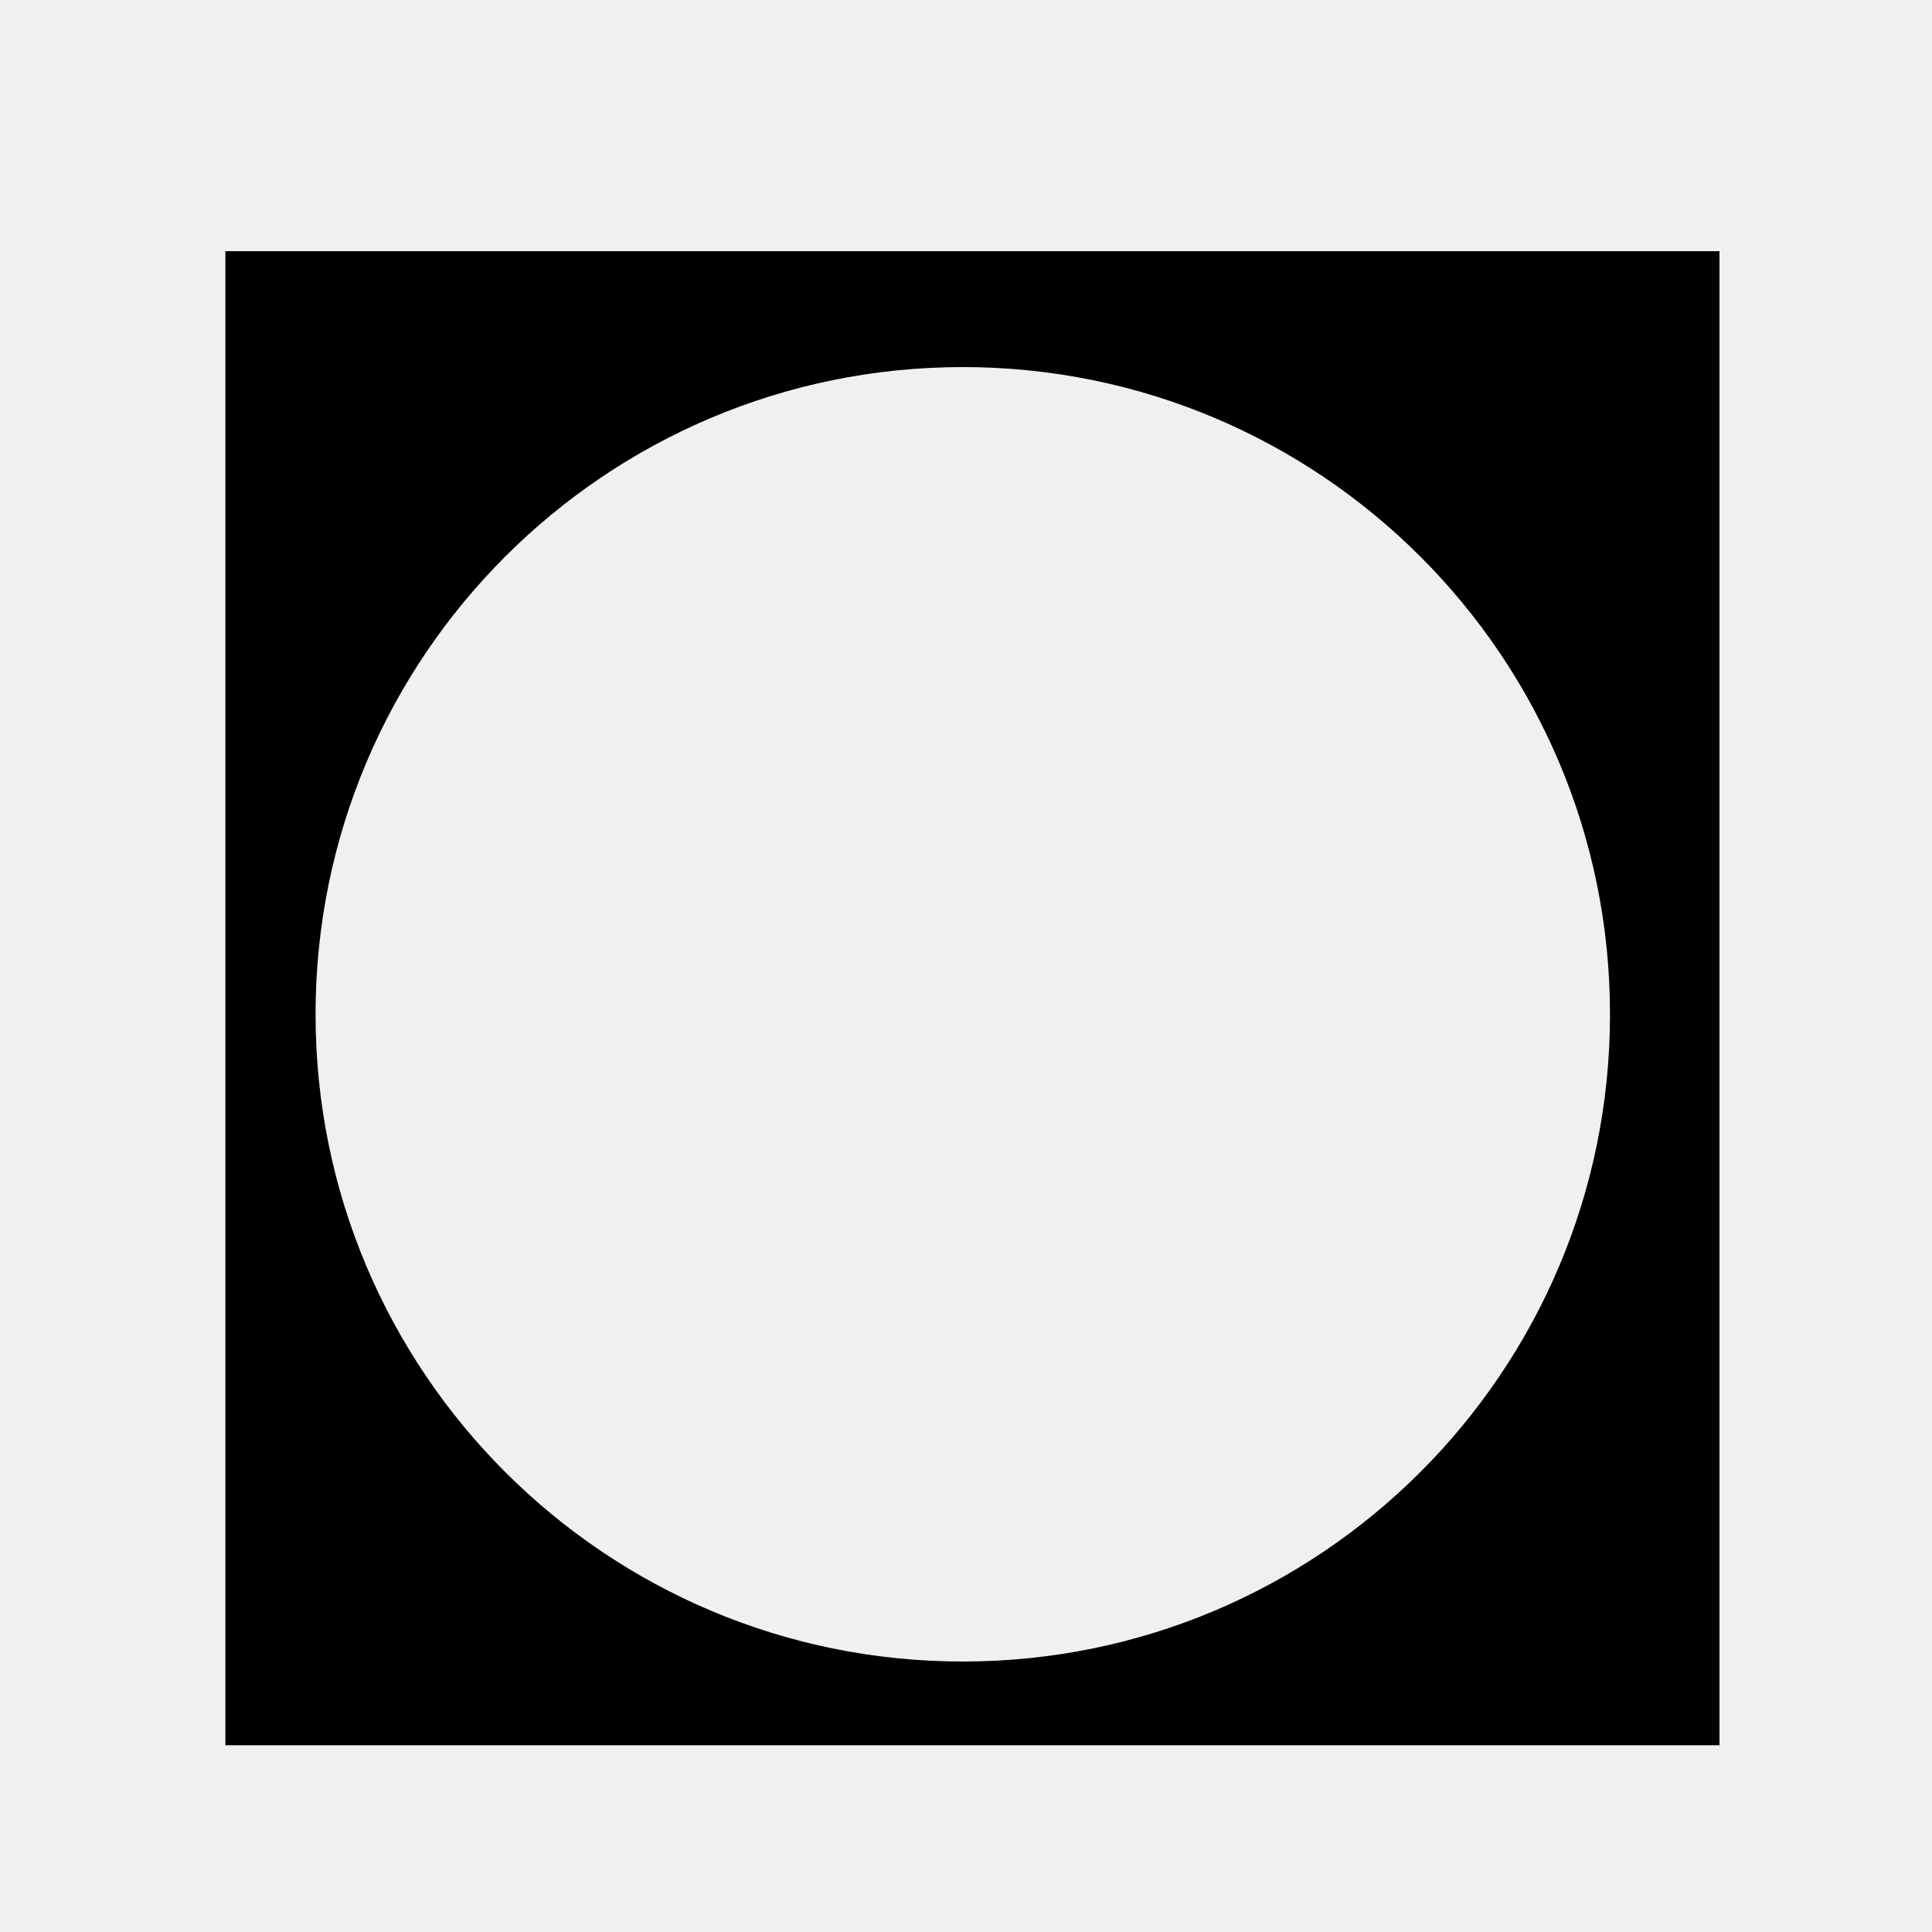
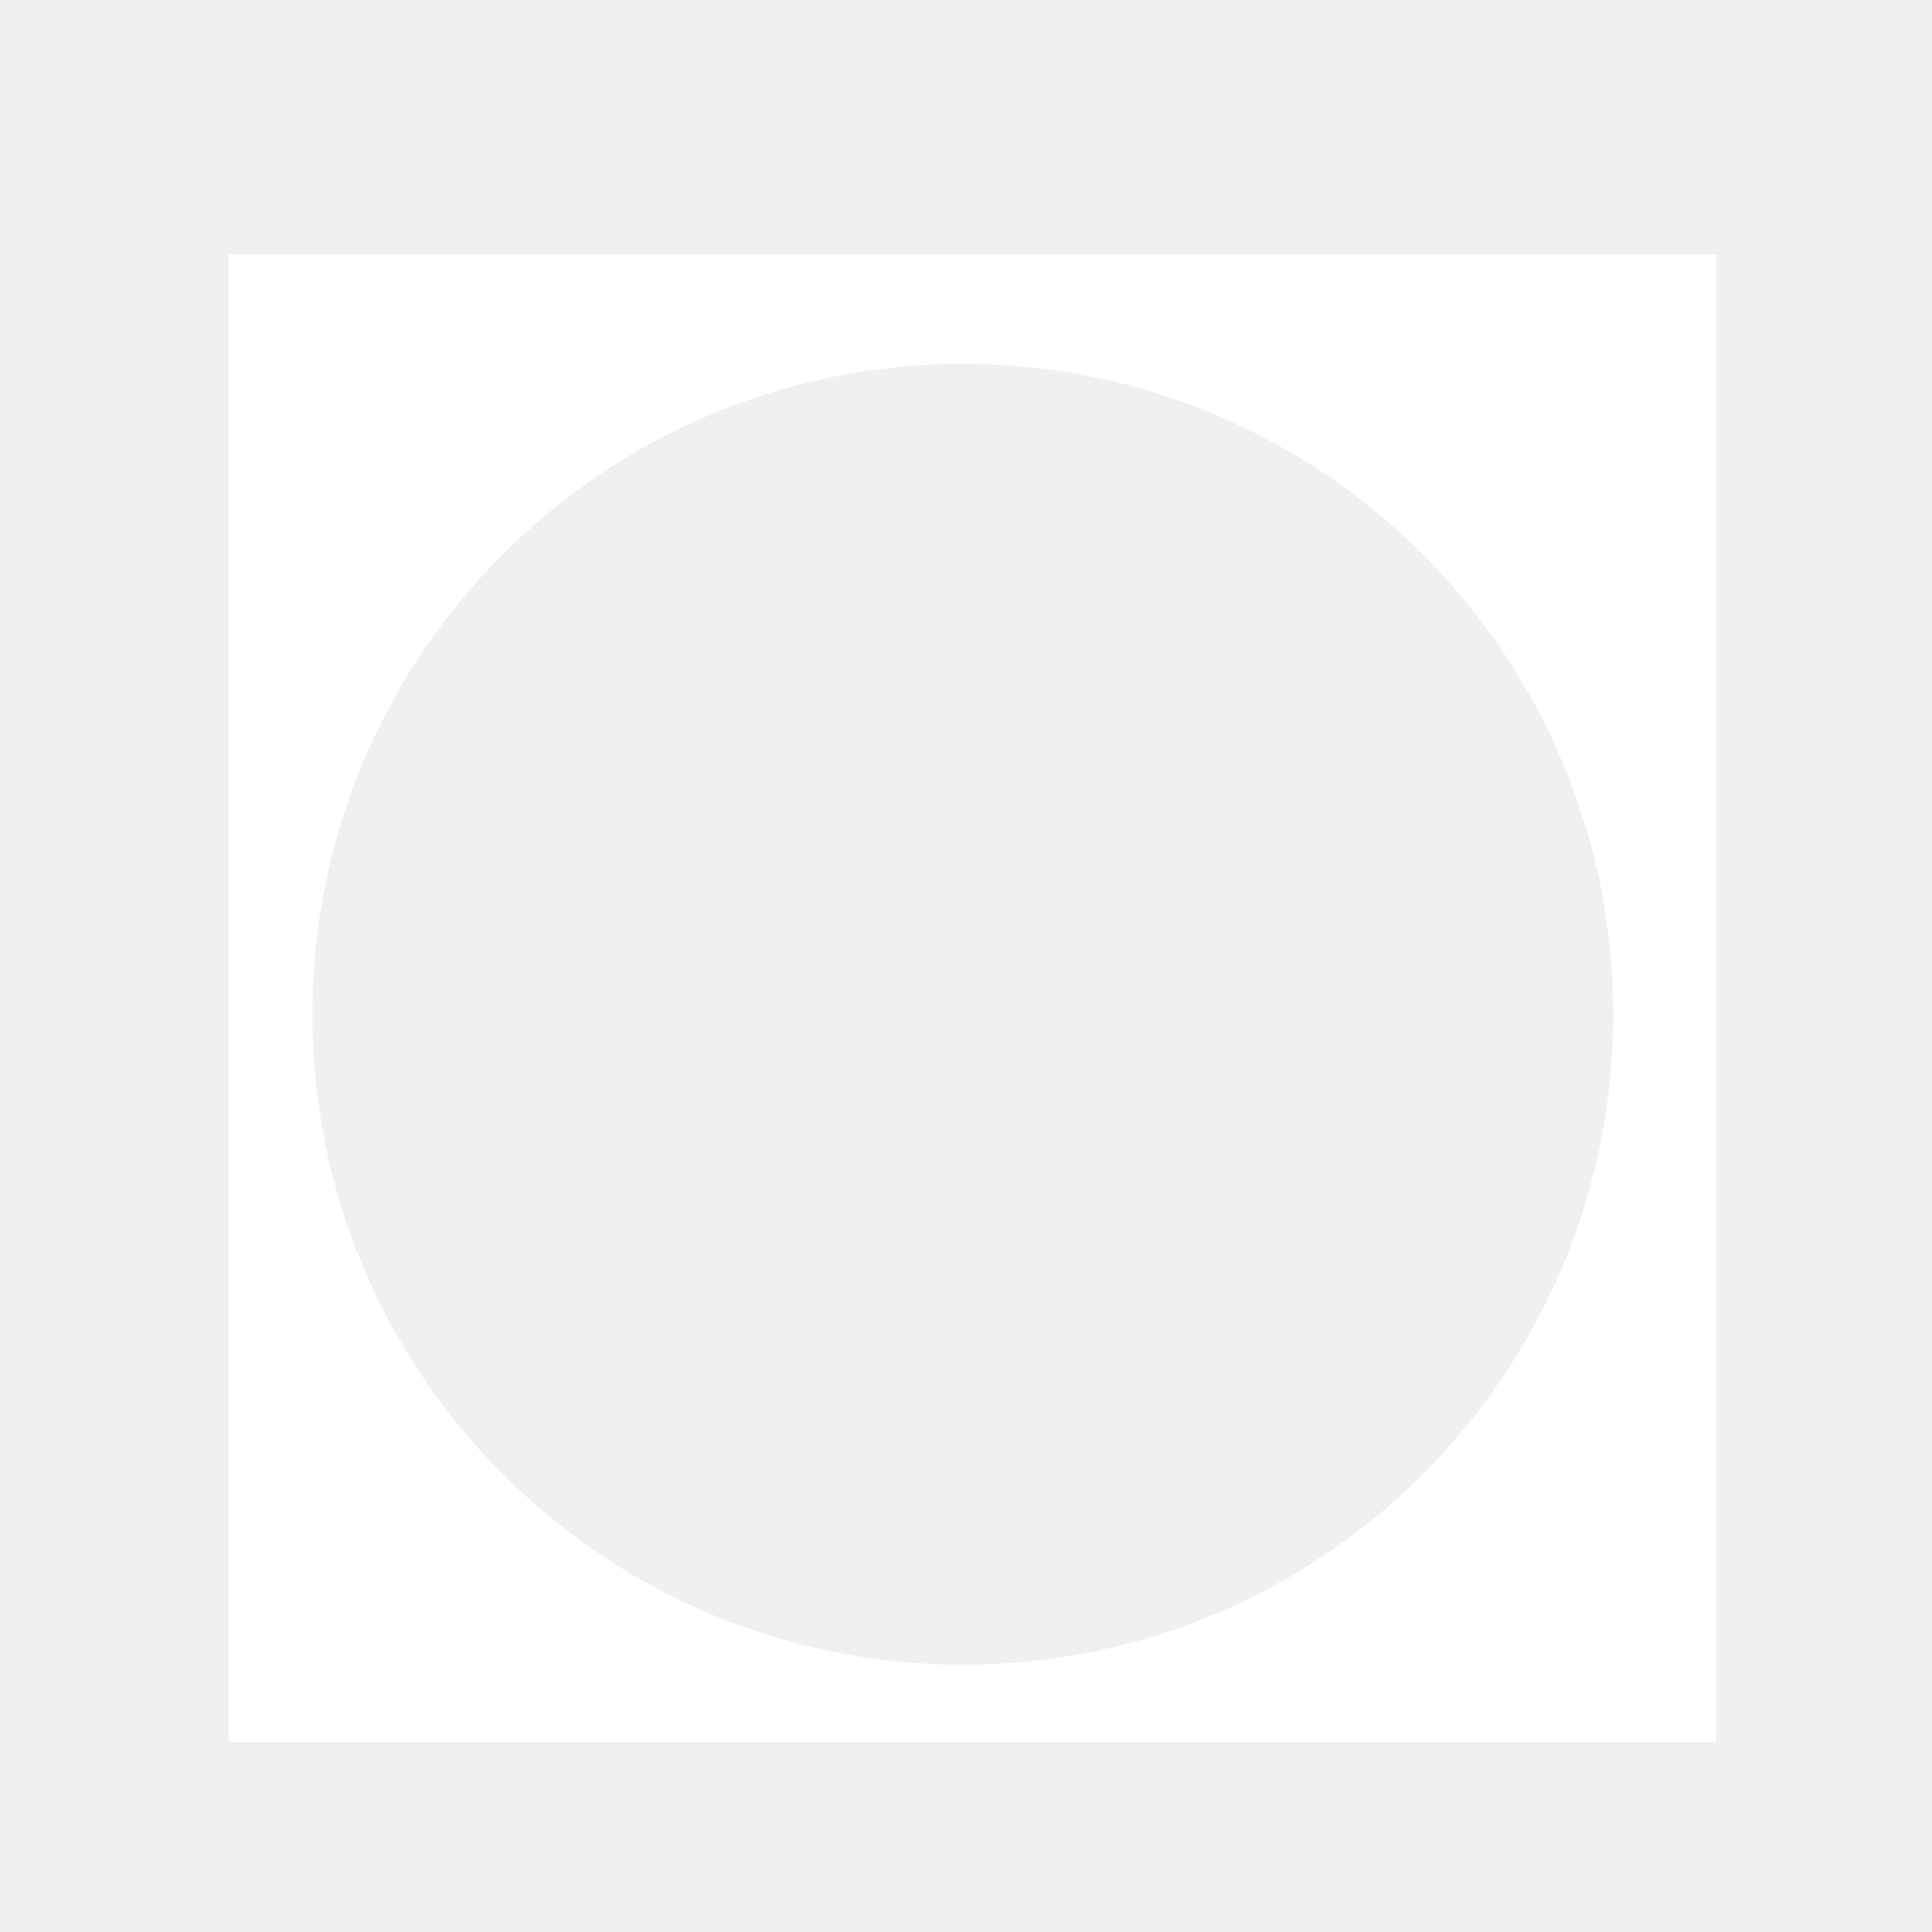
- <svg xmlns="http://www.w3.org/2000/svg" id="Layer_1" data-name="Layer 1" viewBox="0 0 300 300">
-   <defs>
-     <style>.cls-1{stroke:#000;stroke-miterlimit:10;}</style>
-   </defs>
-   <path class="cls-1" d="M35.5,39.5v231h231V39.5Zm114,219a101,101,0,1,1,101-101A101,101,0,0,1,149.5,258.5Z" />
+ <svg xmlns="http://www.w3.org/2000/svg" version="1.2" baseProfile="tiny" id="Layer_1" x="0px" y="0px" viewBox="0 0 300 300" xml:space="preserve">
+   <path fill="#FFFFFF" d="M35.5,39.5v231h231v-231H35.5z M149.5,258.5c-55.8,0-101-45.2-101-101s45.2-101,101-101s101,45.2,101,101  S205.3,258.5,149.5,258.5z" />
</svg>
